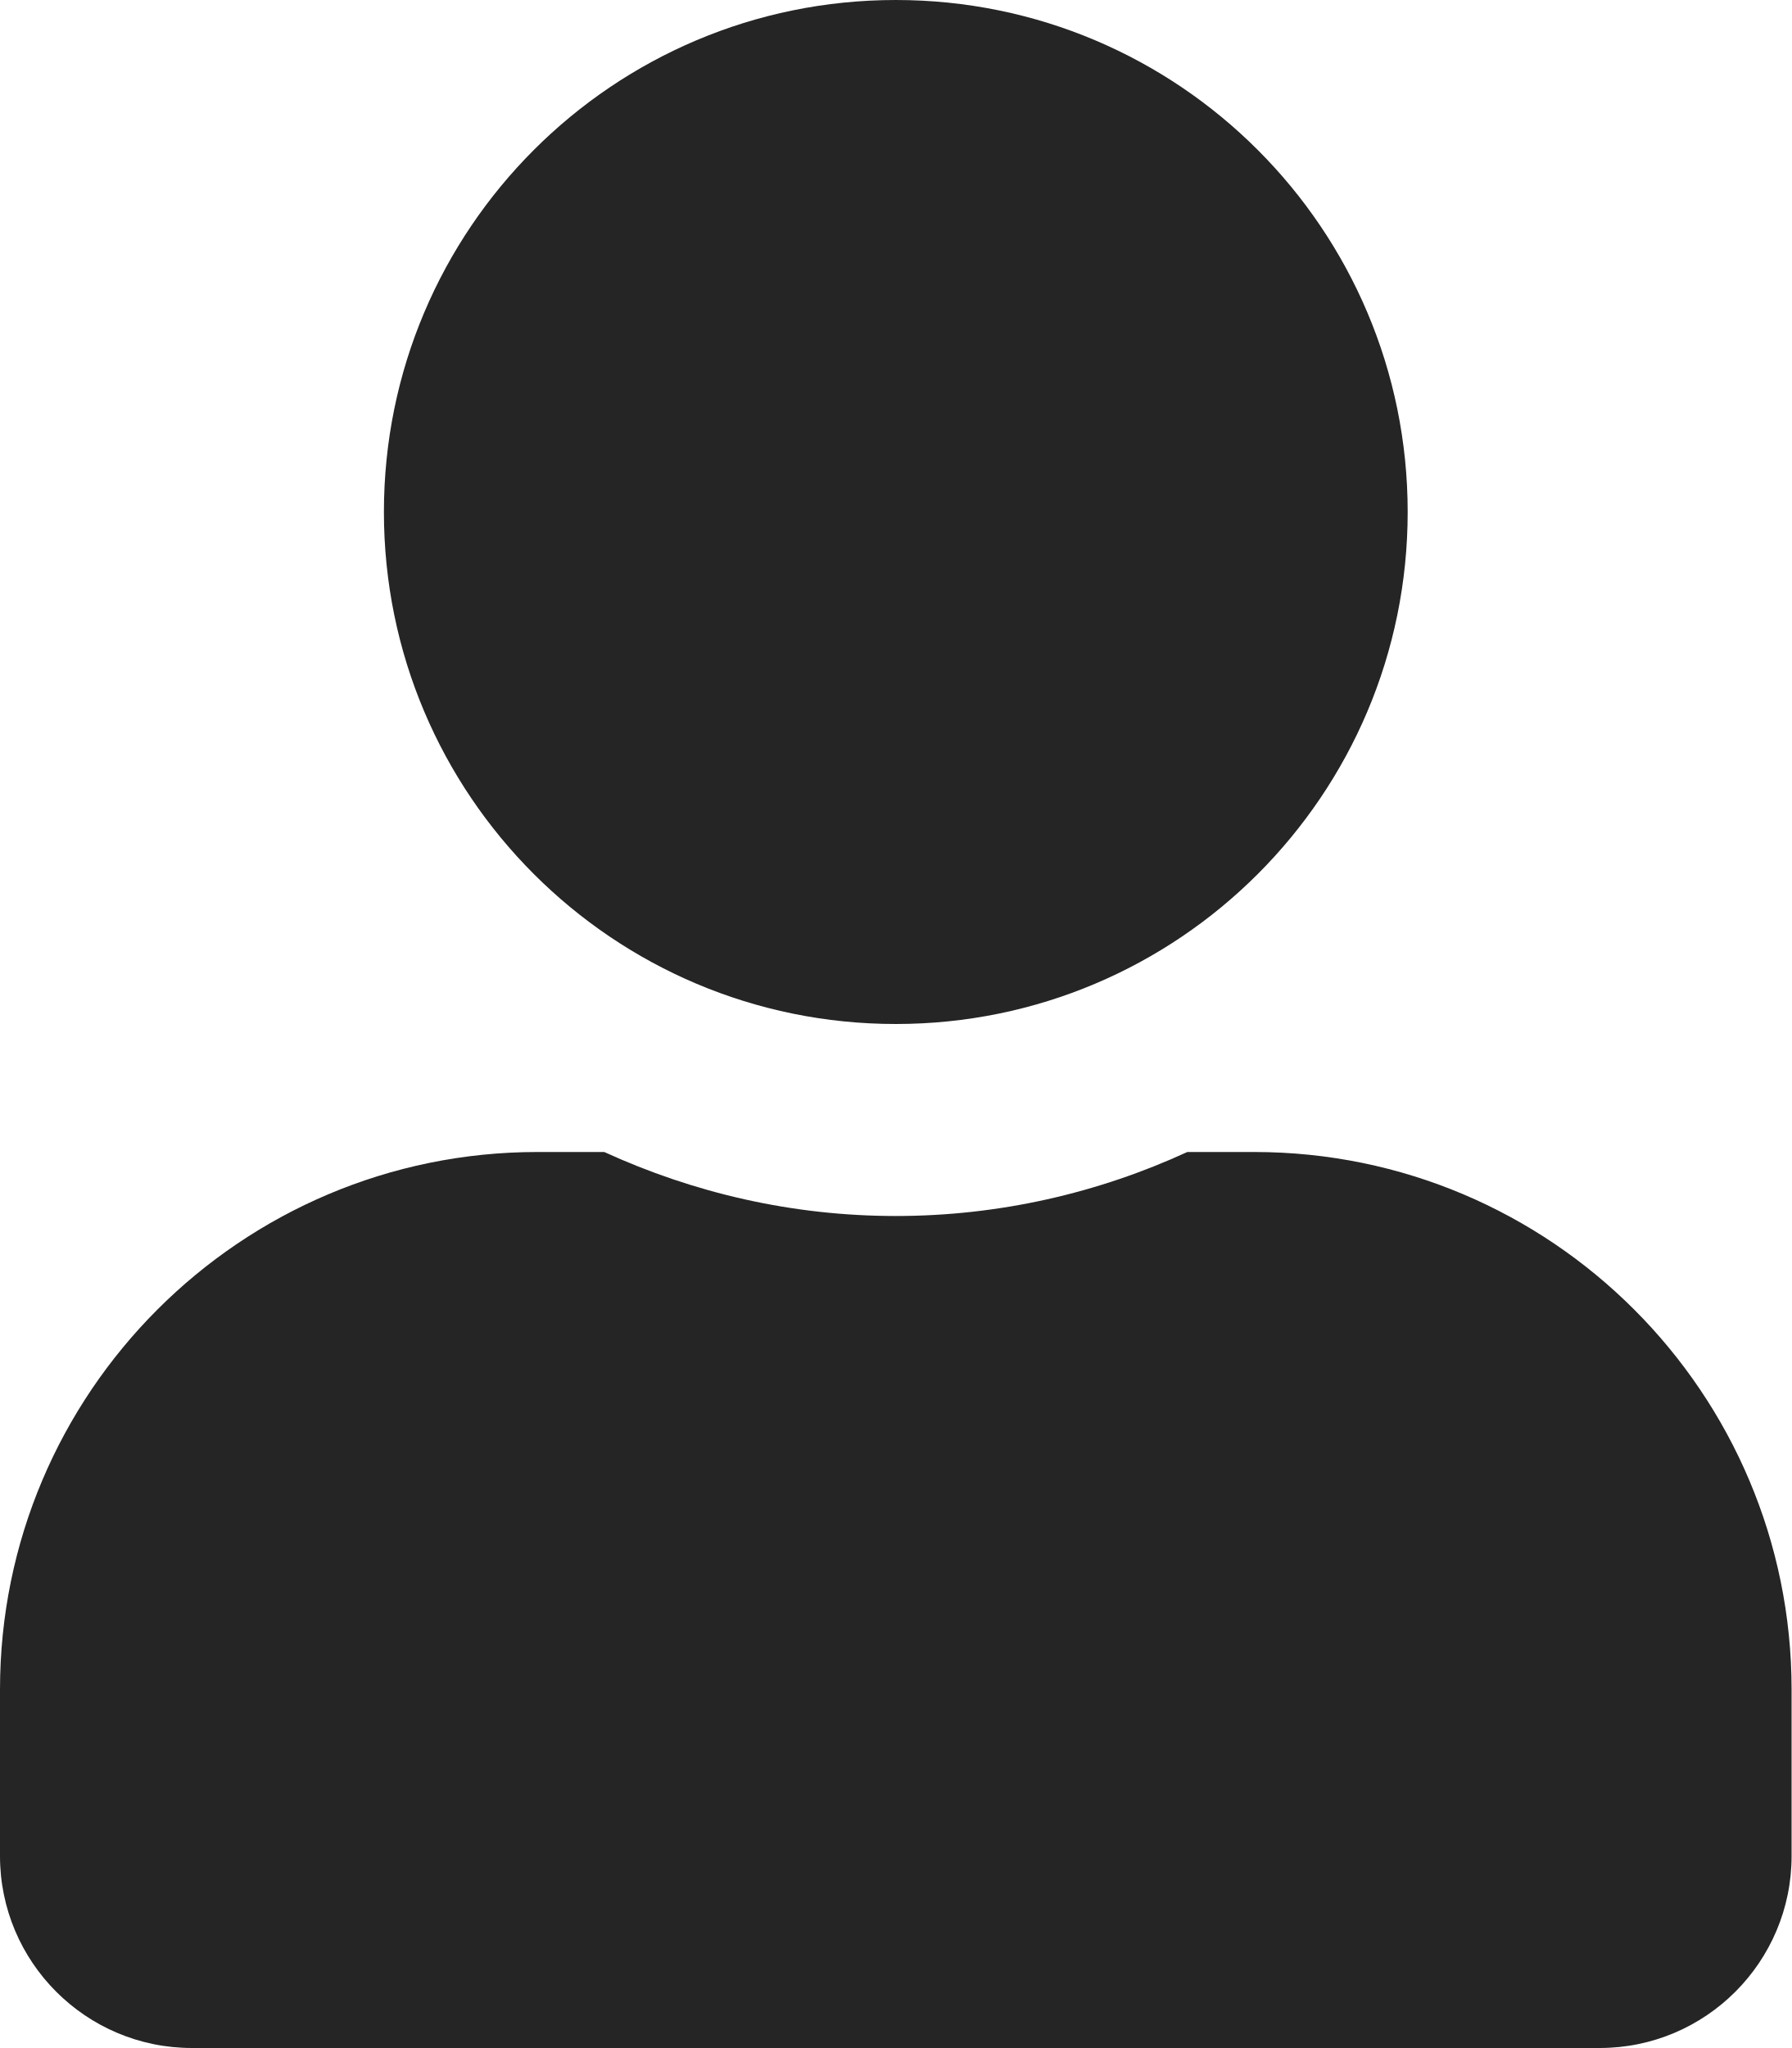
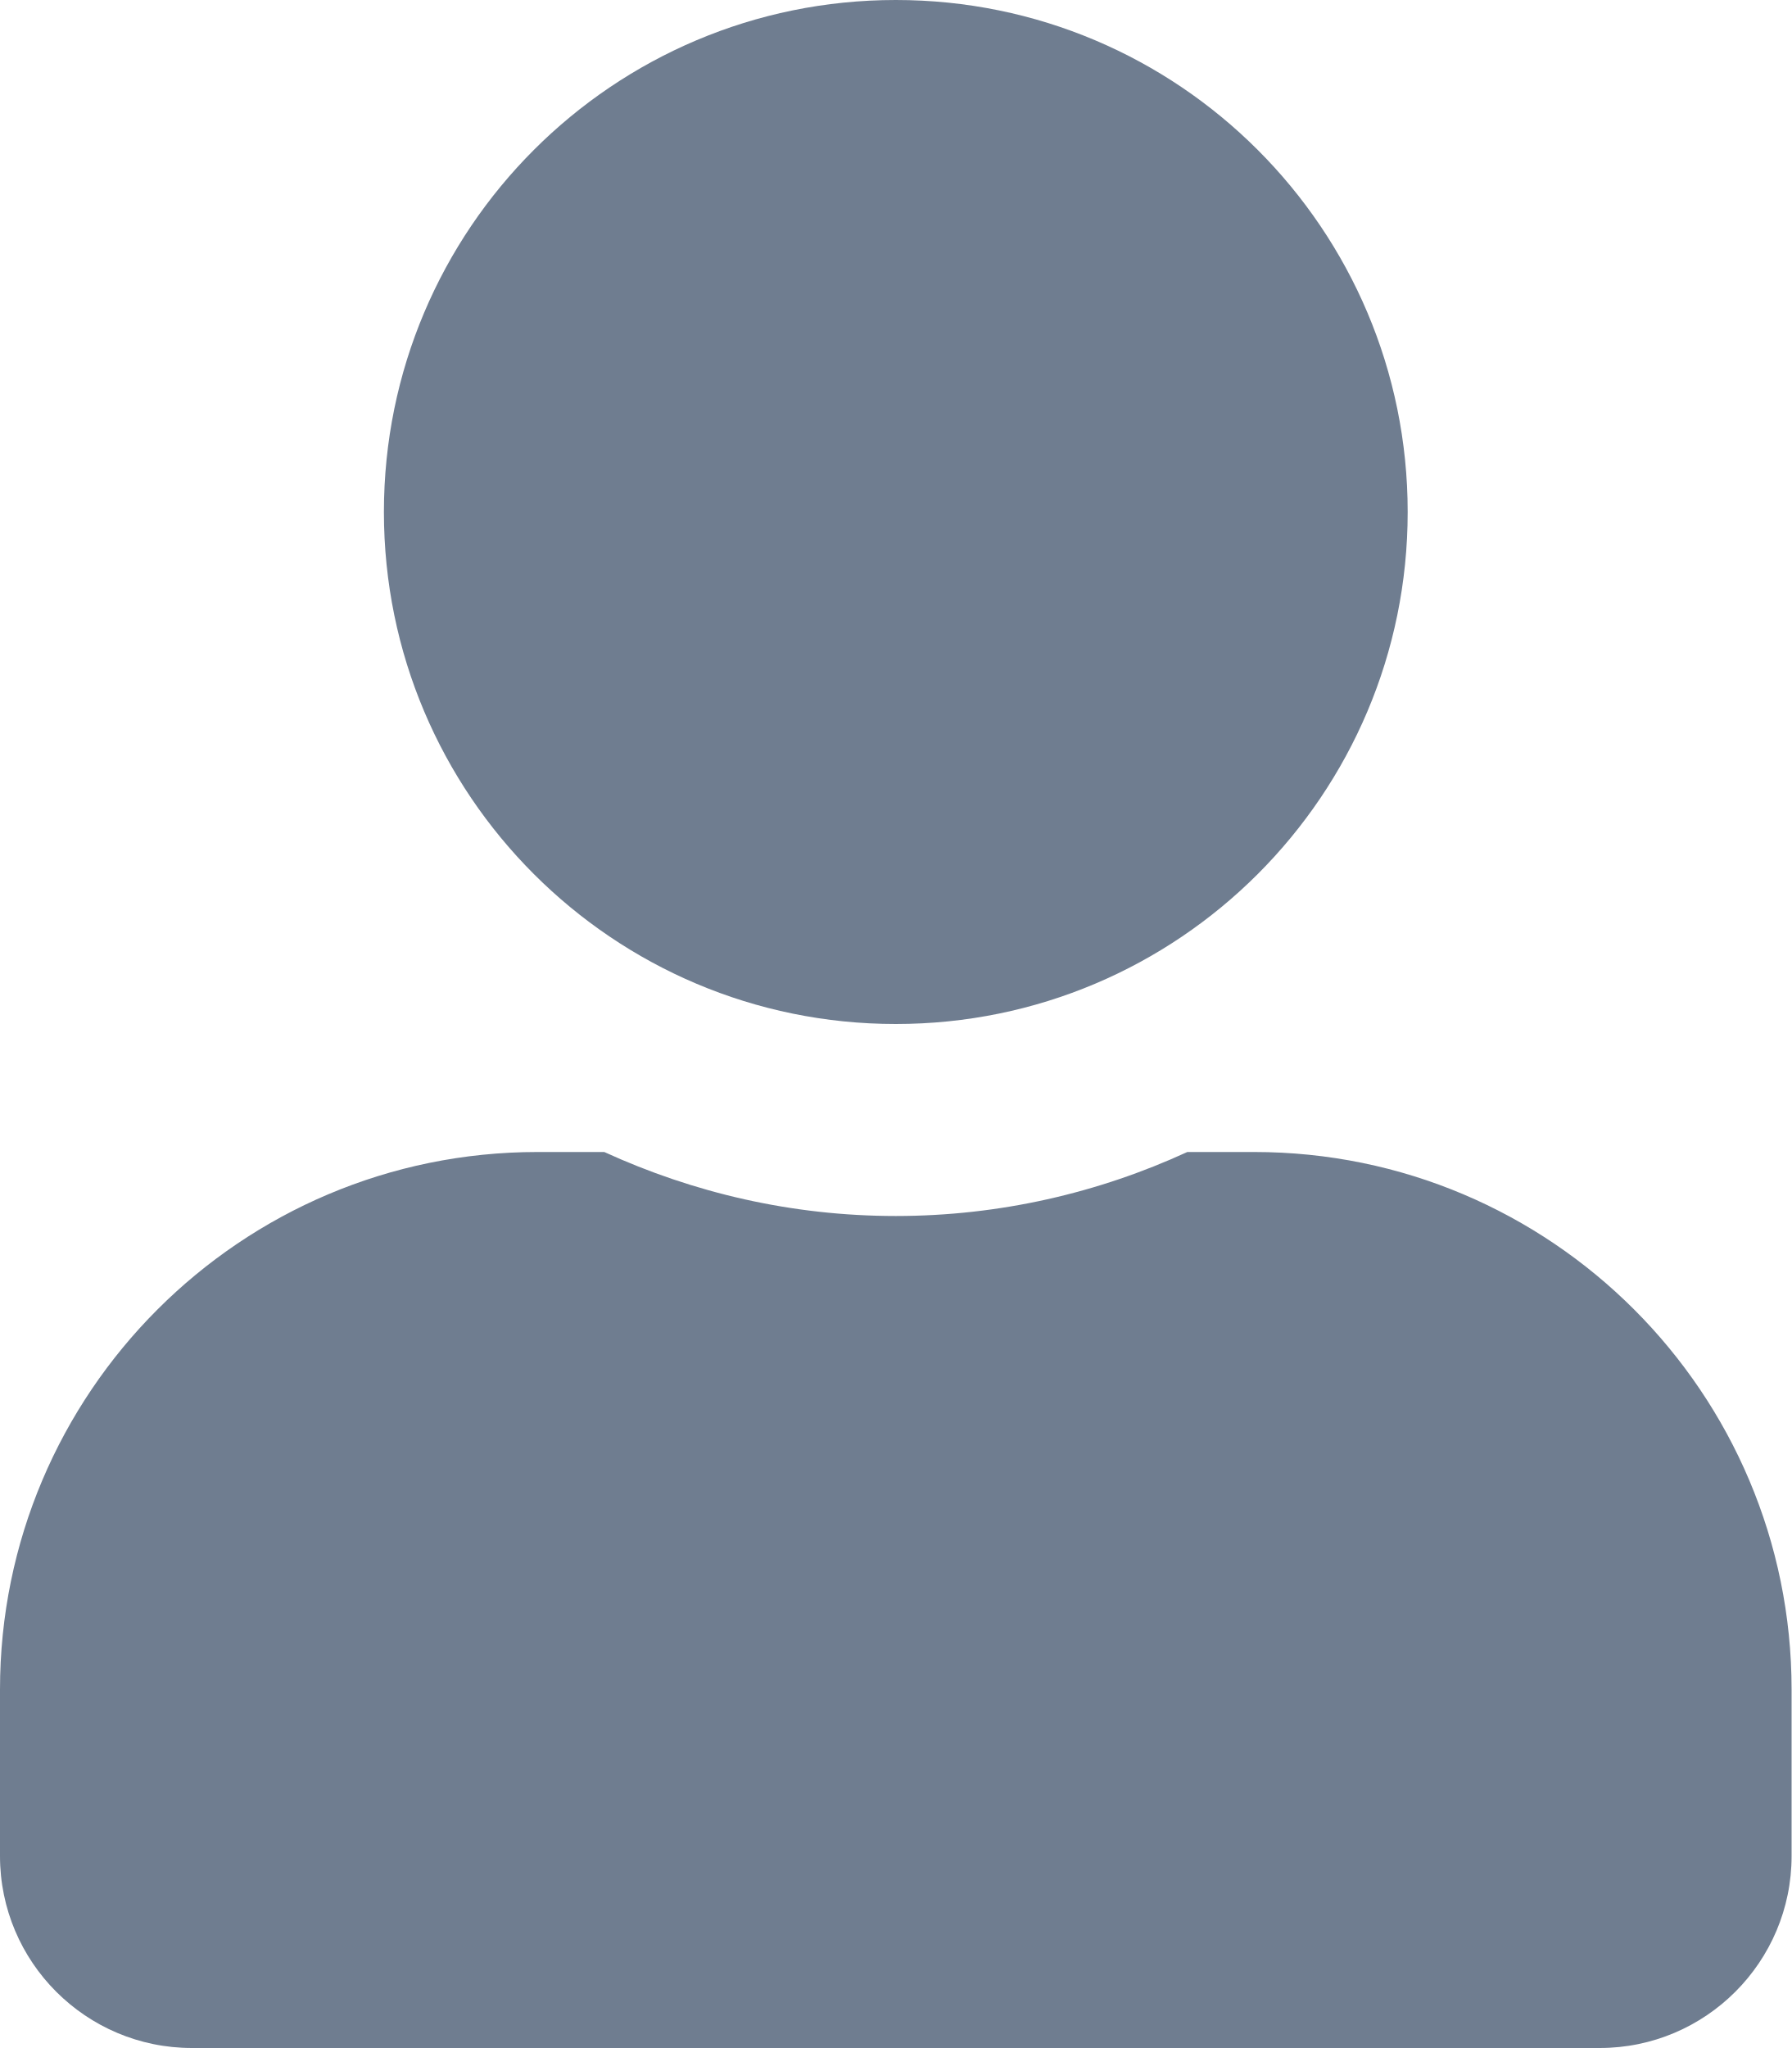
<svg xmlns="http://www.w3.org/2000/svg" aria-hidden="true" focusable="false" data-prefix="fas" data-icon="user" class="svg-inline--fa fa-user fa-w-14" role="img" viewBox="0 0 448 512">
-   <path fill="#252525" d="M224 256c70.7 0 128-57.3 128-128S294.7 0 224 0 96 57.3 96 128s57.3 128 128 128zm89.6 32h-16.7c-22.2 10.2-46.9 16-72.9 16s-50.6-5.8-72.9-16h-16.7C60.2 288 0 348.2 0 422.4V464c0 26.5 21.5 48 48 48h352c26.5 0 48-21.5 48-48v-41.6c0-74.2-60.2-134.4-134.4-134.4z" />
+   <path fill="#6F7D90" d="M224 256c70.7 0 128-57.3 128-128S294.7 0 224 0 96 57.3 96 128s57.3 128 128 128zm89.6 32h-16.7c-22.2 10.2-46.9 16-72.9 16s-50.6-5.8-72.9-16h-16.7C60.2 288 0 348.2 0 422.4V464c0 26.5 21.5 48 48 48h352c26.5 0 48-21.5 48-48v-41.6c0-74.2-60.2-134.4-134.4-134.4z" />
</svg>
